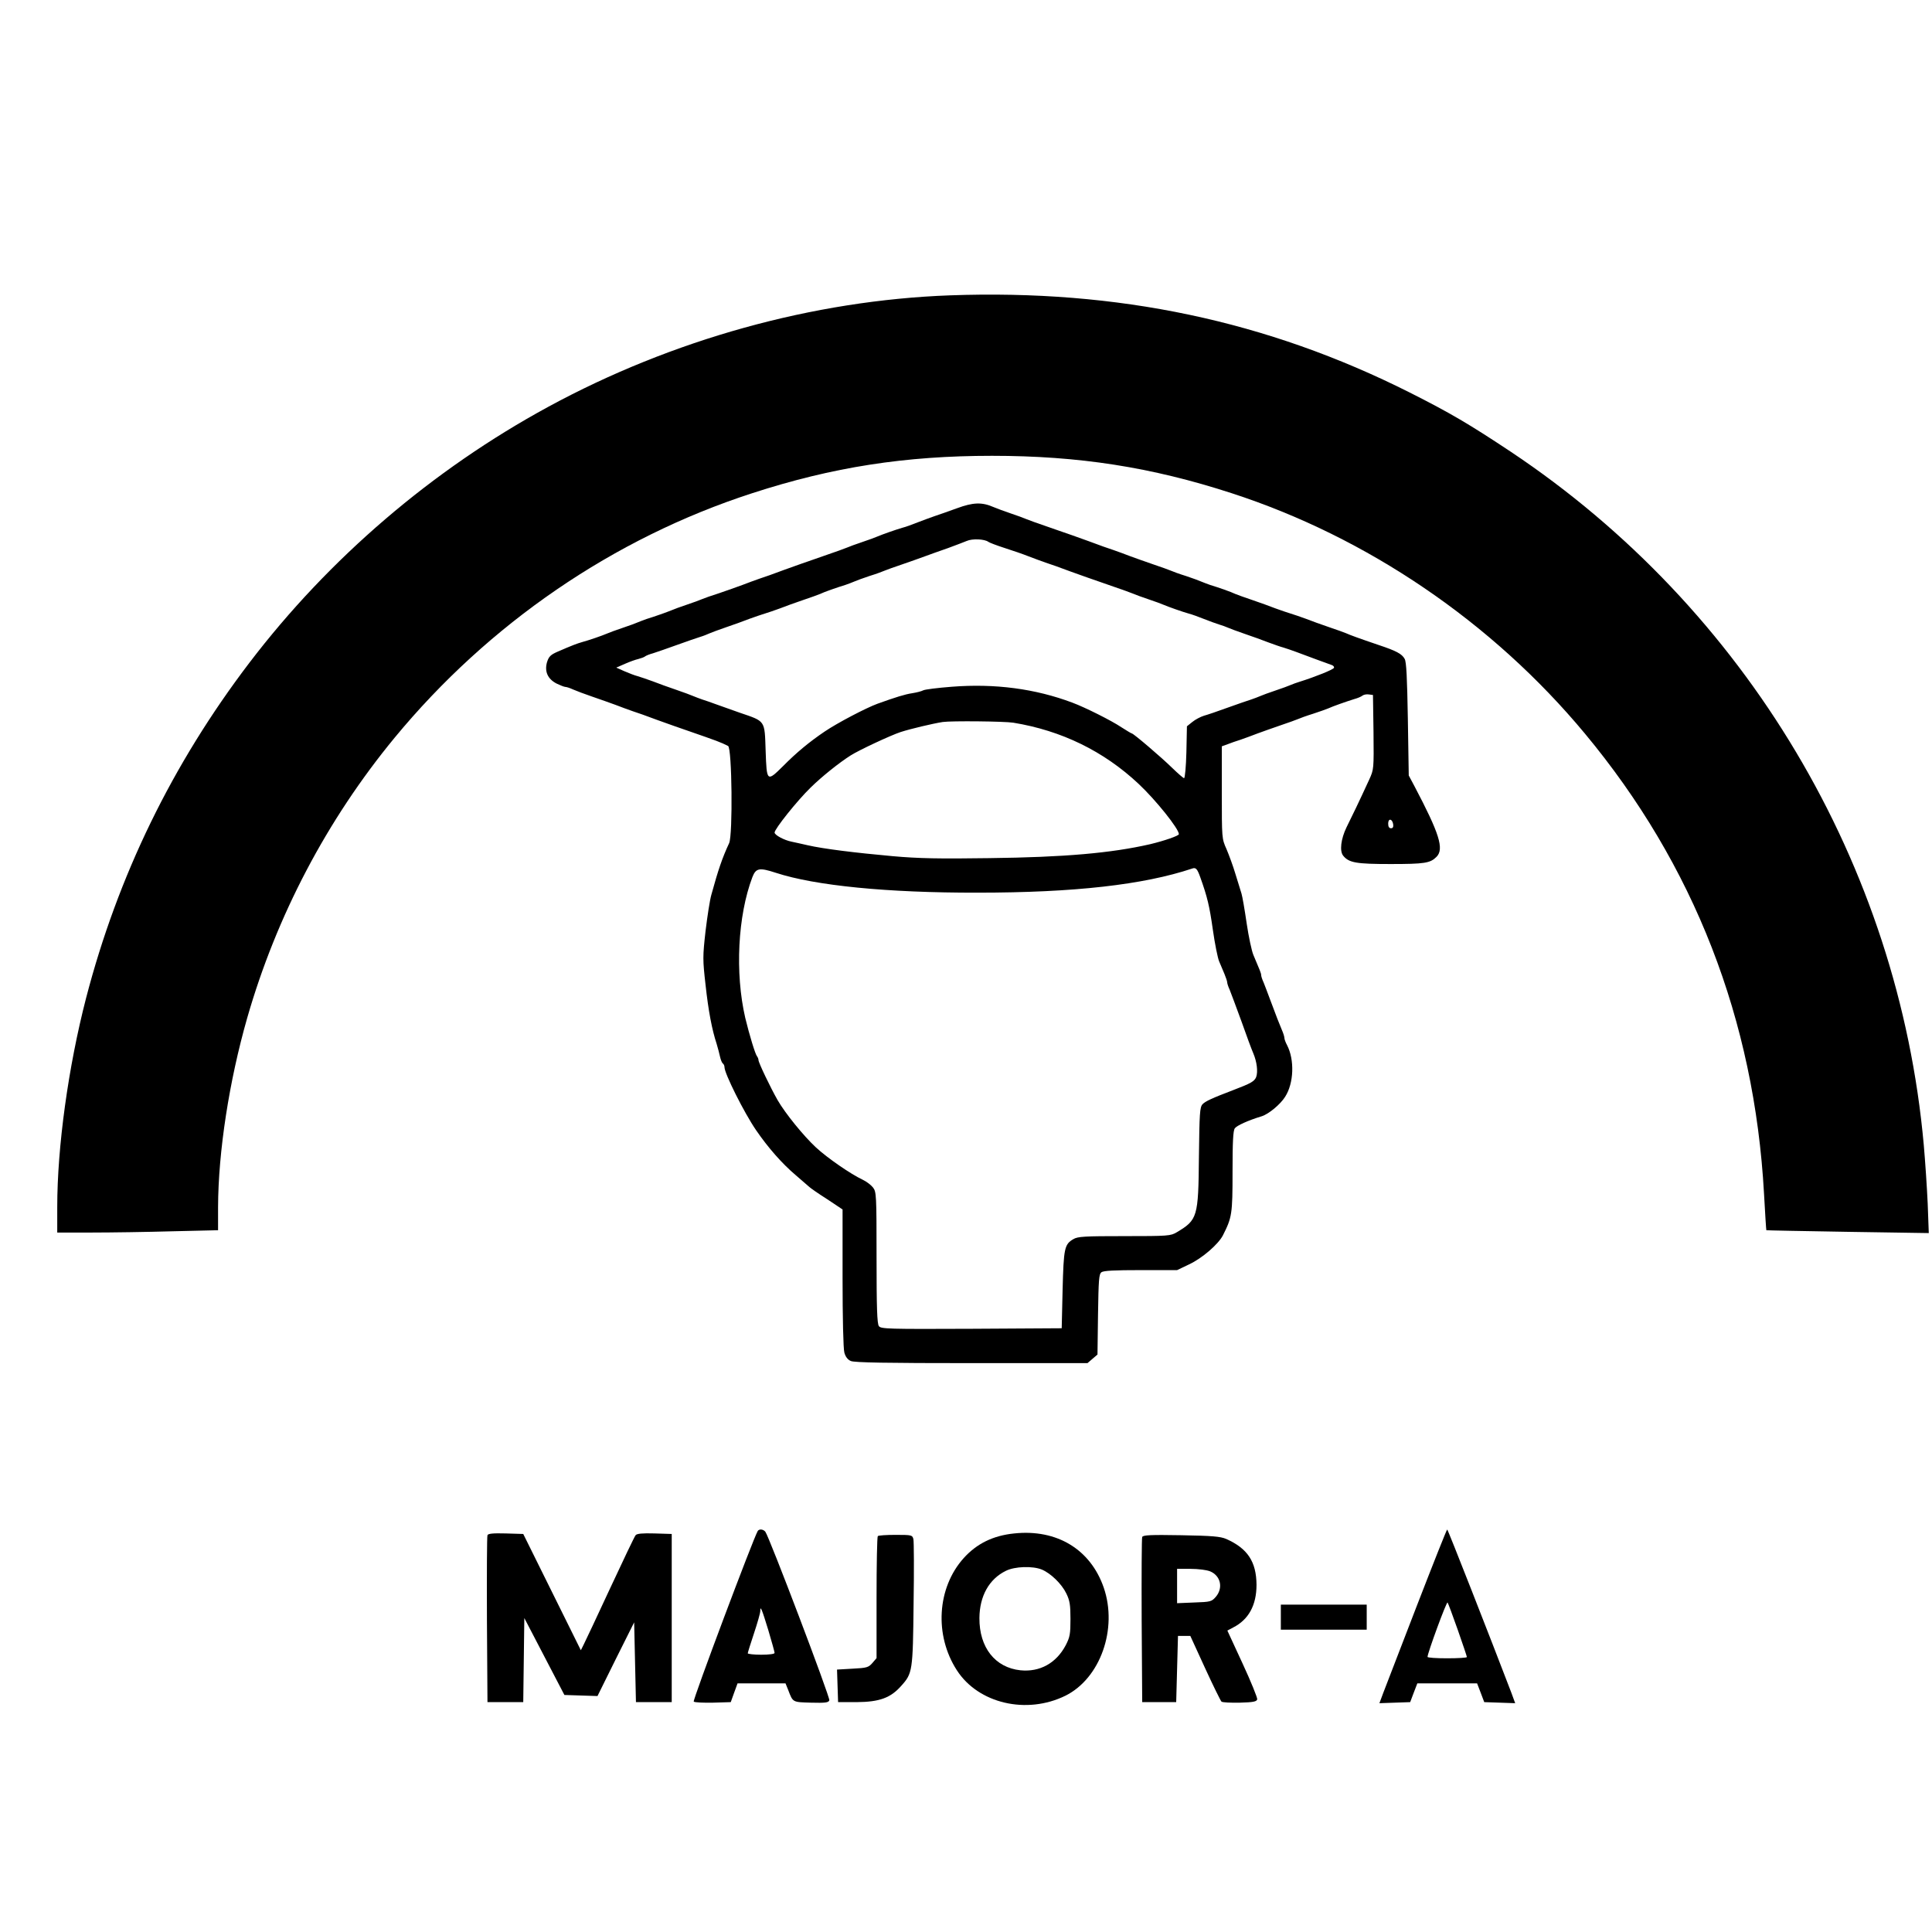
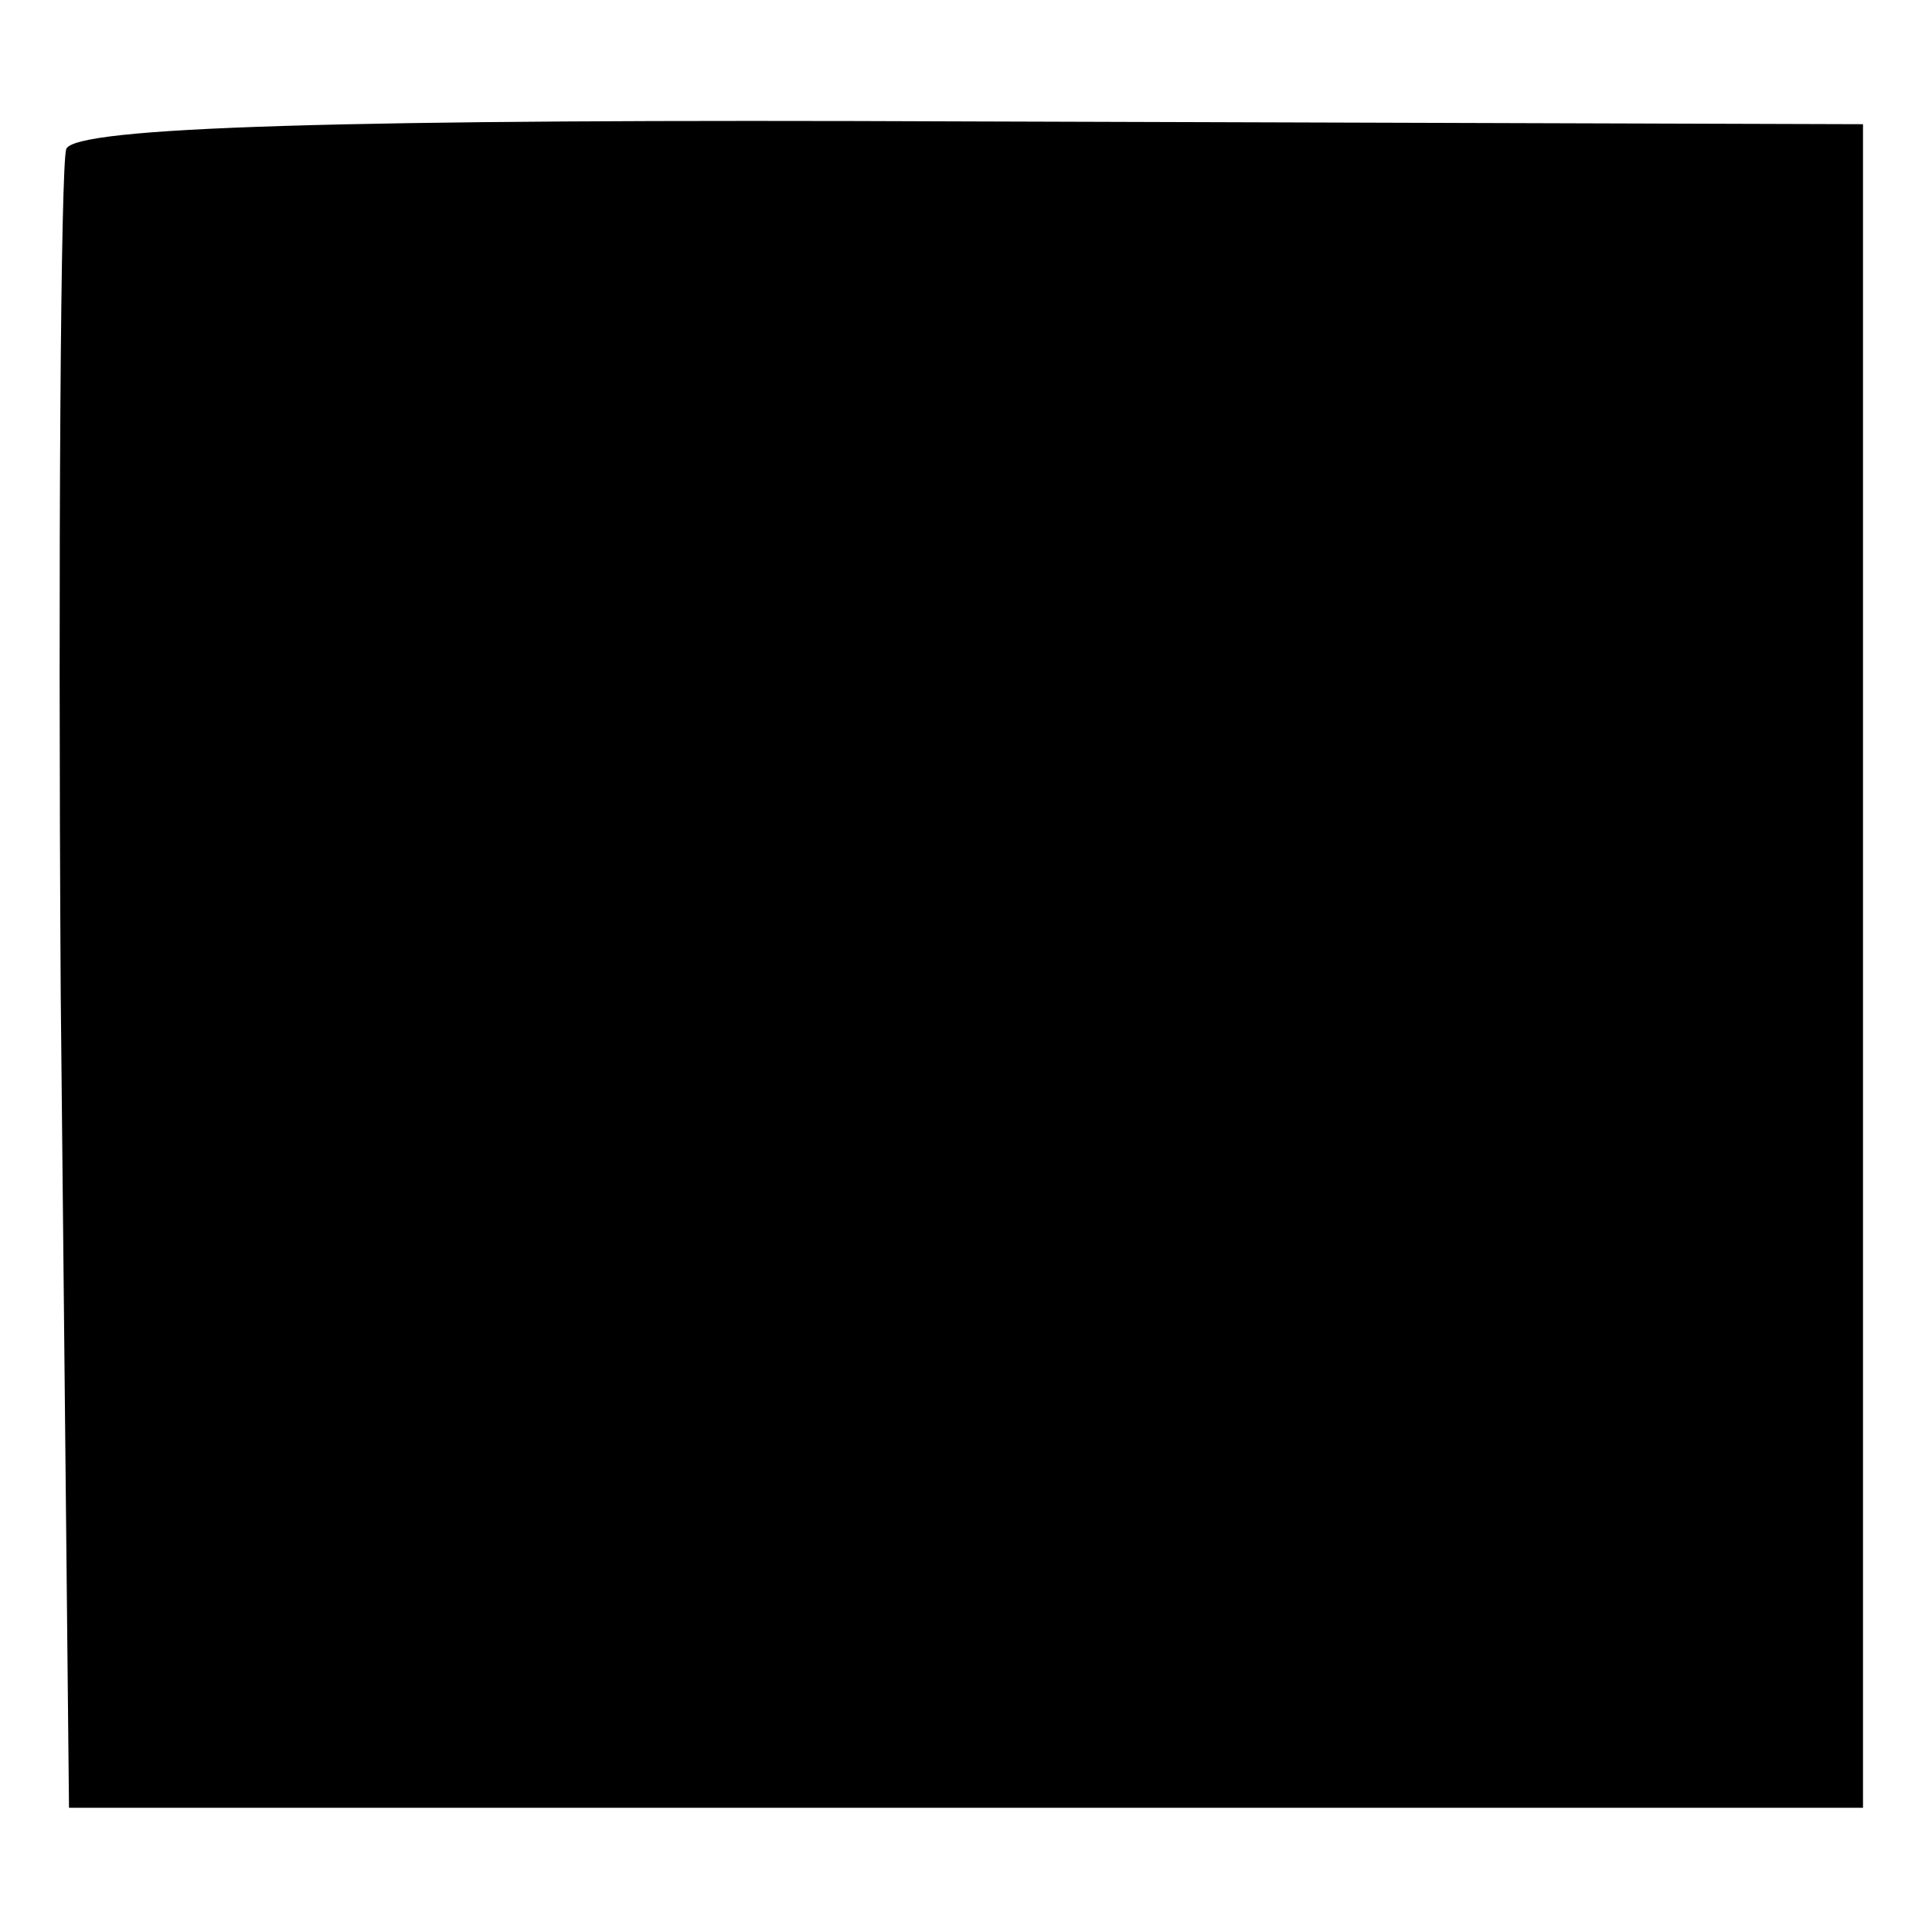
- <svg xmlns="http://www.w3.org/2000/svg" version="1.0" width="1080pt" height="1080pt" viewBox="0 0 1080 1080" preserveAspectRatio="xMidYMid meet">
-   <g transform="translate(0,1080) scale(0.1,-0.1)" fill="#000000" stroke="none">
-     <path d="M5310 9149 c-764 -28 -1553 -247 -2245 -623 -648 -352 -1226 -847 -1671 -1431 -431 -566 -735 -1190 -913 -1875 -99 -383 -161 -830 -161 -1167 l0 -143 193 0 c107 0 309 3 450 7 l256 6 0 129 c1 310 62 705 163 1058 164 571 445 1106 823 1565 526 638 1225 1117 2000 1368 449 146 855 209 1340 209 485 0 891 -63 1340 -209 758 -246 1458 -722 1974 -1343 611 -734 948 -1600 1002 -2573 6 -111 12 -203 13 -204 1 -1 206 -5 455 -9 l453 -7 -6 164 c-4 90 -14 238 -22 329 -141 1567 -994 2998 -2309 3875 -232 154 -337 216 -565 331 -797 401 -1632 577 -2570 543z" />
-     <path d="M5350 7959 c-47 -17 -103 -37 -125 -44 -22 -8 -65 -23 -95 -35 -30 -12 -68 -26 -85 -30 -35 -10 -112 -37 -140 -49 -11 -5 -49 -19 -85 -31 -36 -12 -74 -26 -85 -31 -20 -8 -41 -16 -180 -64 -38 -13 -115 -40 -170 -60 -55 -21 -118 -43 -140 -50 -22 -8 -65 -23 -95 -35 -30 -11 -89 -32 -130 -46 -41 -13 -84 -28 -95 -33 -11 -5 -49 -19 -85 -31 -36 -12 -74 -26 -85 -31 -24 -10 -97 -36 -140 -49 -16 -6 -39 -14 -50 -19 -11 -5 -49 -19 -85 -31 -36 -12 -74 -26 -85 -31 -30 -13 -106 -39 -140 -48 -31 -9 -55 -18 -138 -54 -39 -17 -49 -27 -59 -58 -15 -52 3 -94 53 -120 21 -10 43 -19 50 -19 6 0 25 -6 42 -14 18 -8 66 -26 107 -40 41 -14 100 -35 130 -46 30 -12 73 -27 95 -35 22 -7 85 -29 140 -50 55 -20 132 -47 170 -60 167 -58 181 -63 225 -85 22 -11 27 -496 6 -543 -39 -84 -61 -149 -99 -287 -9 -30 -23 -123 -33 -205 -16 -143 -16 -159 0 -300 16 -147 36 -251 62 -330 7 -22 15 -55 19 -72 4 -18 11 -35 16 -38 5 -4 9 -13 9 -21 0 -35 109 -253 176 -351 67 -98 146 -188 223 -253 35 -30 69 -60 75 -65 6 -6 50 -37 99 -68 l87 -58 0 -382 c0 -223 4 -397 10 -418 6 -23 19 -40 36 -47 18 -9 203 -12 674 -12 l649 0 28 24 28 24 3 224 c3 193 5 225 19 236 12 9 73 12 220 12 l203 0 67 32 c73 34 163 112 189 162 51 101 54 119 54 357 0 164 3 230 13 242 11 15 74 44 150 67 39 12 105 67 131 109 49 76 53 207 11 288 -8 15 -15 33 -15 40 0 7 -6 27 -14 45 -15 35 -30 74 -67 173 -12 33 -28 74 -35 92 -8 17 -14 36 -14 42 0 10 -7 27 -44 114 -9 22 -26 100 -37 175 -11 76 -24 151 -29 167 -5 17 -20 66 -34 110 -13 44 -36 106 -50 139 -26 58 -26 60 -26 316 l0 258 33 12 c17 7 50 18 72 25 22 8 65 23 95 35 30 11 89 32 130 46 41 14 84 29 95 34 11 5 49 19 85 30 36 12 74 25 85 30 26 12 100 38 145 52 19 5 40 14 47 20 7 5 22 8 35 6 l23 -3 3 -208 c2 -206 2 -208 -24 -265 -56 -122 -98 -209 -127 -267 -31 -64 -40 -133 -18 -159 32 -39 73 -46 264 -46 191 0 222 5 257 40 44 44 16 131 -123 395 l-32 60 -5 315 c-4 230 -8 321 -18 337 -15 28 -48 45 -144 77 -112 38 -161 56 -183 66 -11 5 -54 20 -95 34 -41 14 -100 35 -130 47 -30 11 -68 24 -85 29 -16 5 -55 18 -85 29 -30 12 -89 33 -130 47 -41 14 -84 29 -95 34 -22 11 -94 36 -140 50 -16 6 -39 14 -50 19 -11 5 -49 19 -85 31 -36 11 -74 25 -85 30 -11 5 -54 20 -95 34 -41 14 -100 35 -130 46 -30 12 -73 27 -95 35 -22 7 -85 29 -140 50 -55 20 -131 47 -170 60 -139 48 -160 56 -180 64 -11 5 -49 19 -85 31 -36 12 -78 28 -95 35 -66 29 -115 27 -205 -6z m175 -188 c5 -4 46 -20 90 -34 44 -14 105 -35 135 -47 30 -12 73 -27 95 -35 22 -7 85 -29 140 -50 55 -20 132 -47 170 -60 139 -48 160 -56 180 -64 11 -5 49 -19 85 -31 36 -12 74 -26 85 -31 28 -12 105 -39 140 -49 17 -4 55 -18 85 -30 30 -12 69 -26 85 -31 17 -5 39 -13 50 -18 11 -5 54 -21 95 -35 41 -14 100 -35 130 -47 30 -11 69 -25 85 -29 17 -5 48 -16 70 -24 72 -27 180 -67 198 -73 10 -3 16 -10 14 -16 -3 -10 -106 -51 -192 -78 -16 -5 -39 -13 -50 -18 -11 -5 -49 -19 -85 -31 -36 -12 -74 -26 -85 -31 -11 -5 -33 -13 -50 -19 -16 -5 -75 -25 -130 -45 -55 -20 -116 -41 -135 -46 -19 -6 -48 -21 -65 -35 l-30 -24 -3 -145 c-2 -80 -8 -145 -13 -145 -4 0 -34 26 -67 58 -59 58 -216 192 -225 192 -3 0 -29 16 -59 35 -55 37 -203 111 -273 137 -207 78 -433 108 -675 89 -78 -6 -150 -15 -159 -20 -9 -5 -36 -12 -61 -16 -41 -6 -92 -22 -195 -59 -63 -23 -224 -107 -296 -156 -83 -56 -157 -117 -231 -192 -91 -90 -92 -89 -98 84 -6 174 1 164 -145 214 -49 17 -110 39 -135 48 -25 9 -58 21 -75 26 -16 6 -39 14 -50 19 -11 5 -54 21 -95 35 -41 14 -100 35 -130 47 -30 11 -68 24 -85 29 -16 4 -50 17 -75 28 l-45 20 48 21 c27 12 61 24 75 27 15 4 32 10 37 14 6 5 26 13 45 18 19 6 80 27 135 47 55 20 114 40 130 45 17 5 39 14 50 19 11 5 54 21 95 35 41 14 100 35 130 47 30 11 69 24 85 29 17 5 55 18 85 29 30 12 89 33 130 47 41 14 84 29 95 34 22 11 94 36 140 50 17 6 39 14 50 19 11 5 49 19 85 31 36 11 74 25 85 30 11 5 54 20 95 34 41 14 100 35 130 46 30 11 88 32 129 46 41 15 88 33 105 40 31 14 100 11 121 -5z m140 -1011 c269 -44 505 -159 700 -342 96 -90 225 -251 225 -281 0 -9 -81 -37 -160 -56 -218 -50 -480 -73 -900 -78 -276 -4 -396 -2 -540 11 -211 19 -388 41 -475 61 -33 8 -73 16 -90 20 -41 8 -95 37 -95 51 0 20 126 178 201 251 64 63 161 140 224 180 47 30 225 113 280 131 56 18 178 47 235 56 49 7 346 4 395 -4z m2123 -568 c2 -15 -2 -22 -12 -22 -11 0 -16 9 -16 26 0 31 23 28 28 -4z m-1078 -297 c39 -109 51 -159 70 -293 11 -78 27 -157 35 -176 8 -20 22 -52 30 -71 8 -20 15 -40 15 -46 0 -6 6 -25 14 -42 7 -18 37 -97 66 -177 28 -80 58 -160 66 -178 20 -47 27 -103 16 -133 -10 -24 -29 -35 -129 -73 -118 -45 -155 -62 -171 -79 -15 -17 -17 -50 -20 -296 -3 -335 -8 -350 -123 -419 -35 -21 -48 -22 -294 -22 -222 0 -261 -2 -285 -17 -50 -29 -54 -51 -60 -283 l-5 -215 -505 -3 c-466 -2 -506 -1 -517 15 -10 13 -13 106 -13 384 0 349 -1 367 -20 391 -11 14 -36 33 -57 43 -68 32 -197 121 -262 181 -69 64 -172 191 -214 264 -40 70 -107 210 -107 224 0 6 -4 16 -8 21 -10 11 -43 120 -66 215 -58 251 -42 571 40 787 20 51 39 54 131 24 220 -72 623 -112 1128 -111 540 0 928 44 1200 135 20 7 28 -2 45 -50z" />
-     <path d="M4236 2242 c-24 -39 -365 -947 -358 -954 5 -5 53 -7 108 -6 l99 3 19 53 19 52 134 0 134 0 15 -37 c27 -70 23 -68 128 -71 79 -2 97 0 102 13 6 14 -337 917 -358 943 -12 14 -34 16 -42 4z m59 -555 c19 -64 35 -121 35 -127 0 -6 -31 -10 -75 -10 -41 0 -75 4 -75 8 0 4 16 55 35 112 19 57 35 113 35 124 0 33 8 14 45 -107z" />
-     <path d="M7920 1823 c-91 -235 -175 -453 -187 -485 l-22 -59 86 3 86 3 20 53 20 52 167 0 167 0 20 -52 20 -53 87 -3 86 -3 -22 60 c-114 298 -354 911 -358 911 -3 0 -79 -192 -170 -427z m229 -134 c28 -80 51 -148 51 -152 0 -4 -49 -7 -110 -7 -60 0 -110 3 -110 8 0 21 106 310 112 304 3 -4 29 -73 57 -153z" />
-     <path d="M5670 2228 c-119 -12 -210 -57 -283 -138 -149 -166 -165 -431 -38 -627 120 -186 390 -249 607 -142 195 97 293 374 214 604 -74 214 -262 328 -500 303z m154 -202 c50 -21 111 -80 137 -134 19 -39 23 -63 23 -142 0 -84 -3 -101 -26 -146 -53 -101 -145 -152 -254 -141 -141 15 -230 127 -229 292 1 123 54 218 148 264 50 25 150 28 201 7z" />
-     <path d="M2725 2218 c-3 -7 -4 -220 -3 -473 l3 -460 100 0 100 0 3 235 3 235 112 -215 112 -215 92 -3 93 -3 102 206 103 206 5 -223 5 -223 100 0 100 0 0 470 0 470 -96 3 c-69 2 -99 -1 -106 -10 -6 -7 -70 -141 -143 -298 -73 -157 -139 -298 -148 -315 l-15 -30 -161 325 -161 325 -98 3 c-72 2 -99 -1 -102 -10z" />
-     <path d="M4907 2213 c-4 -3 -7 -158 -7 -344 l0 -338 -23 -27 c-22 -25 -31 -28 -111 -32 l-87 -5 3 -91 3 -91 105 0 c127 1 189 24 248 91 63 70 65 82 69 457 3 186 2 349 -1 363 -6 23 -9 24 -100 24 -51 0 -96 -3 -99 -7z" />
-     <path d="M6385 2208 c-3 -7 -4 -218 -3 -468 l3 -455 95 0 95 0 5 185 5 185 34 0 35 0 82 -179 c45 -98 87 -183 92 -188 5 -5 51 -7 103 -6 76 2 94 6 97 19 1 9 -35 99 -82 200 l-85 184 32 17 c87 44 131 125 131 239 -1 129 -50 203 -169 256 -33 14 -77 18 -252 21 -171 3 -214 1 -218 -10z m380 -192 c59 -25 74 -93 31 -143 -23 -26 -29 -28 -120 -31 l-96 -4 0 96 0 96 75 0 c43 0 90 -6 110 -14z" />
-     <path d="M7160 1760 l0 -70 240 0 240 0 0 70 0 70 -240 0 -240 0 0 -70z" />
+ <svg xmlns="http://www.w3.org/2000/svg" version="1.0" width="70pt" height="70pt" viewBox="0 0 70 70" preserveAspectRatio="xMidYMid meet">
+   <g transform="translate(0,70) scale(0.1,-0.1)" fill="#000000" stroke="none">
+     <path d="M24 646 c-2 -6 -3 -144 -2 -306 l3 -295 325 0 325 0 0 305 0 305 -323 1 c-230 1 -325 -2 -328 -10z" />
  </g>
</svg>
